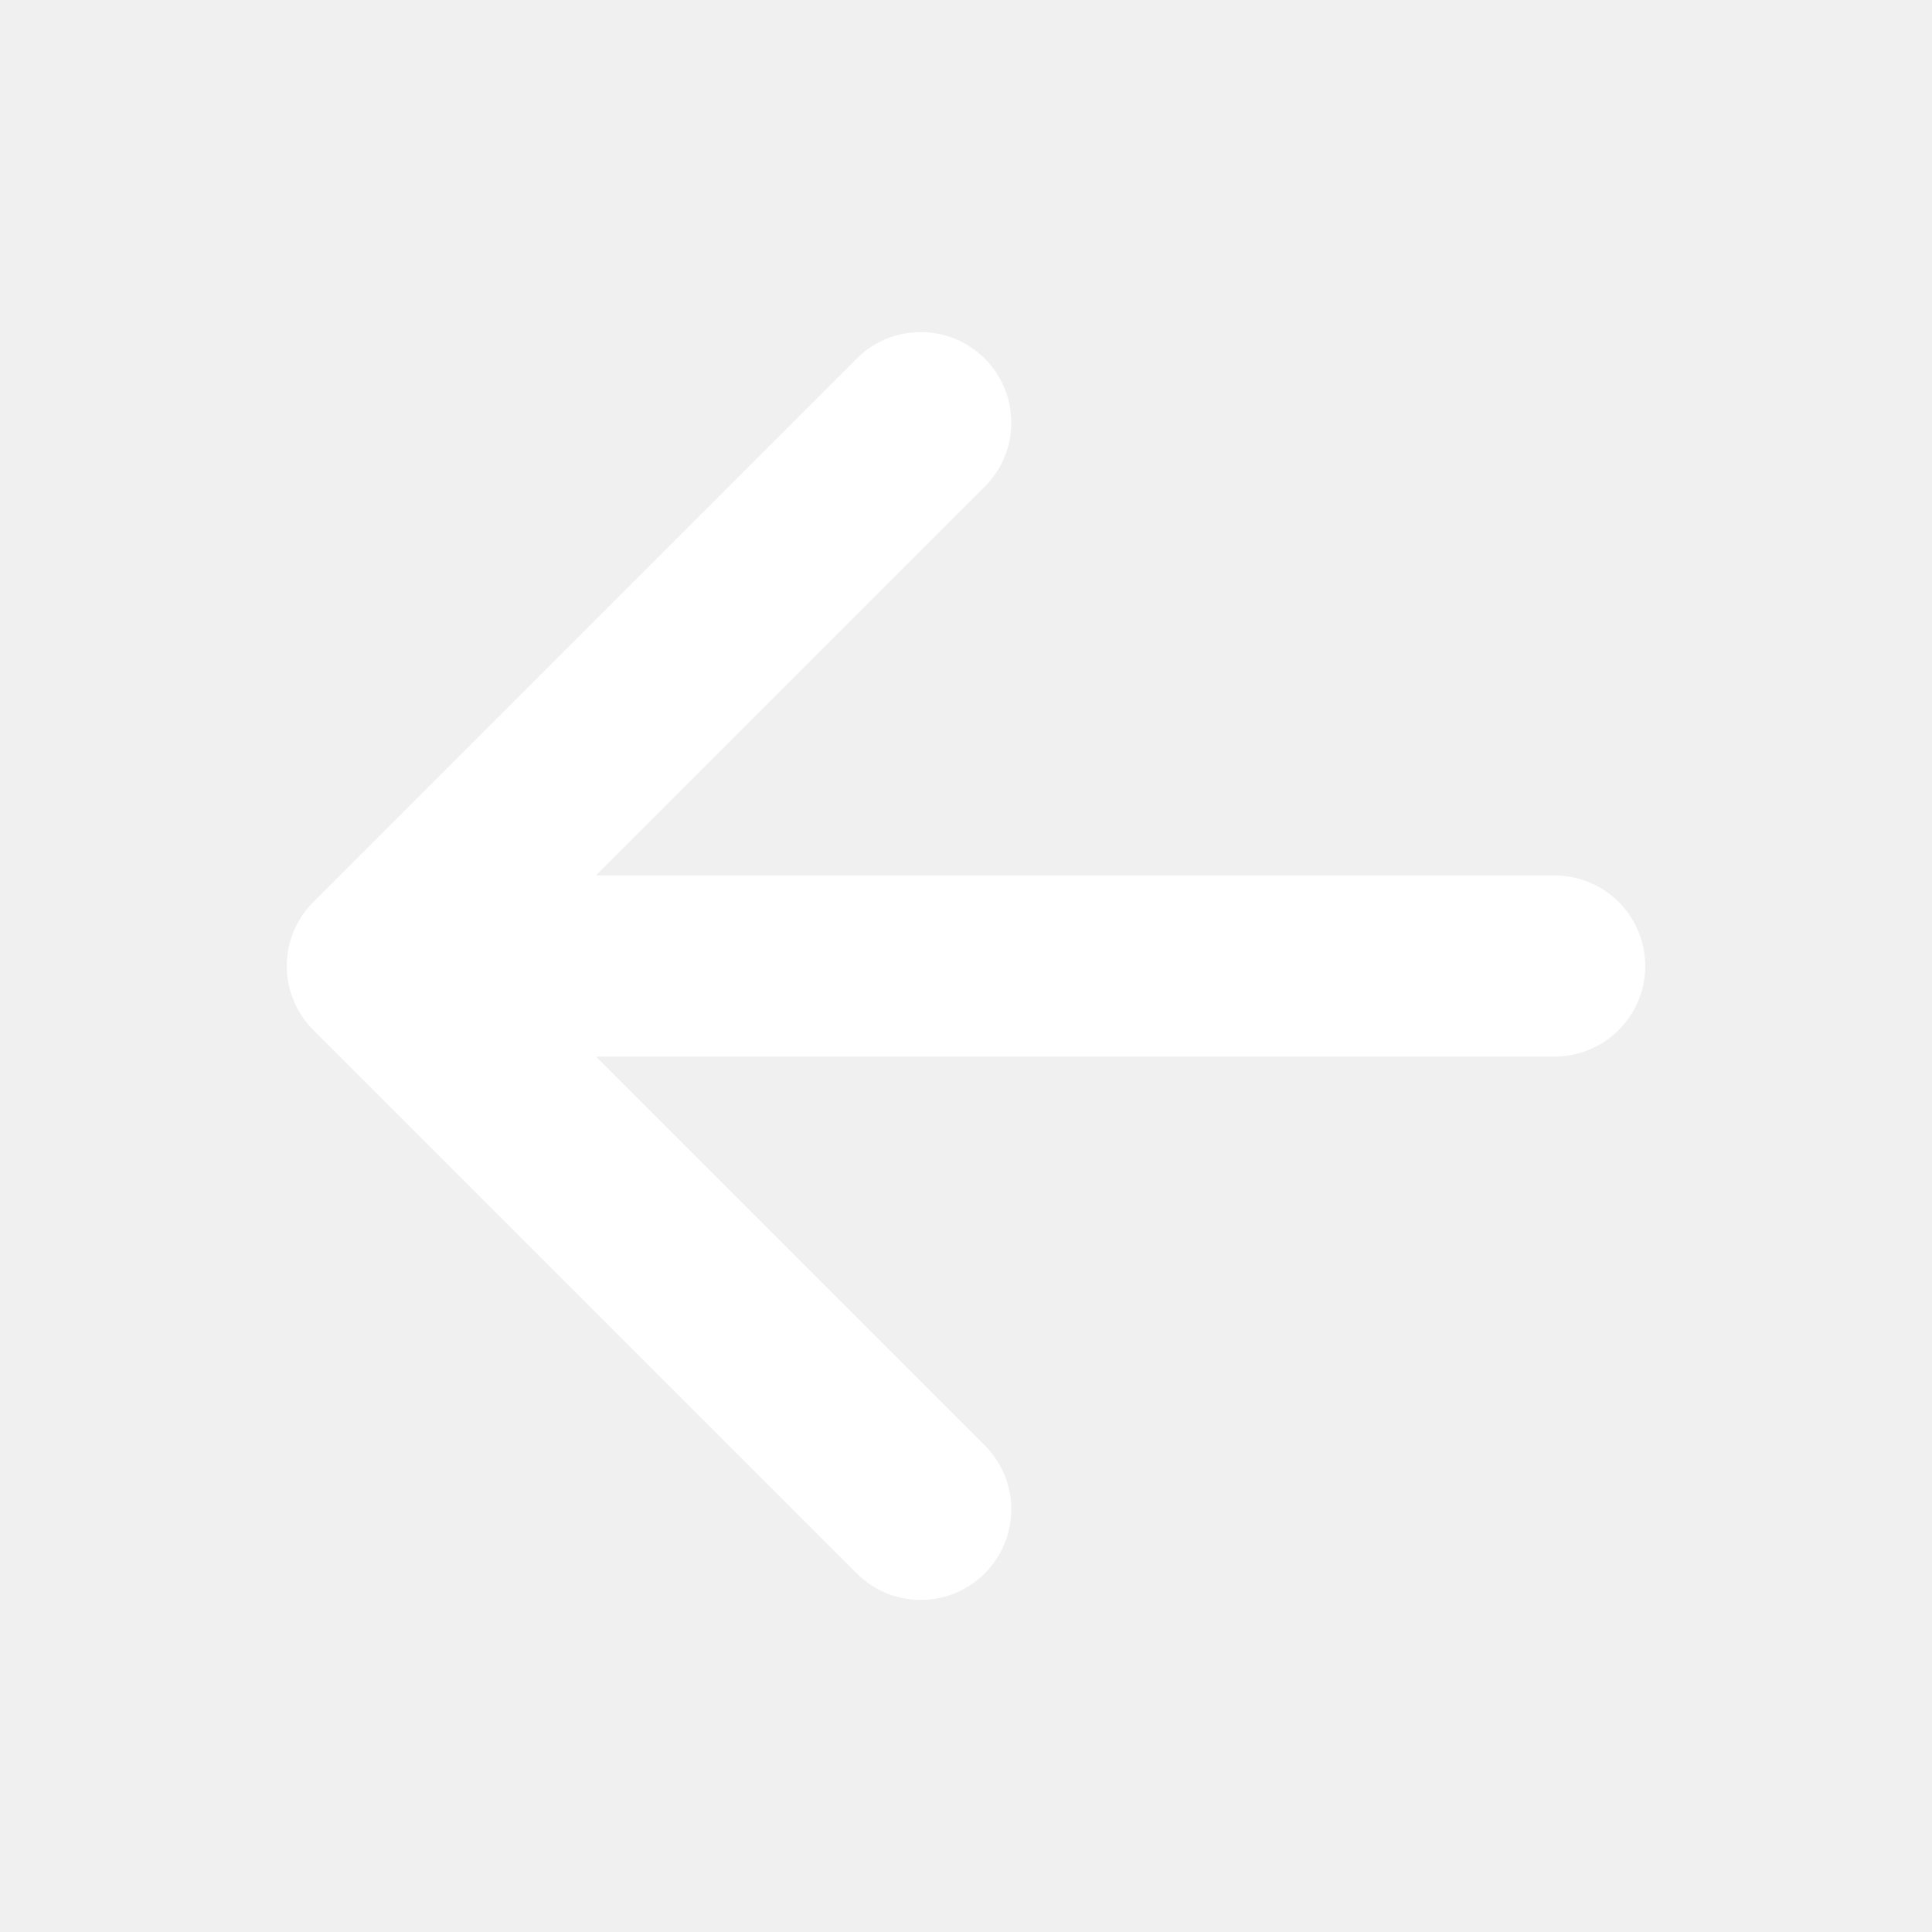
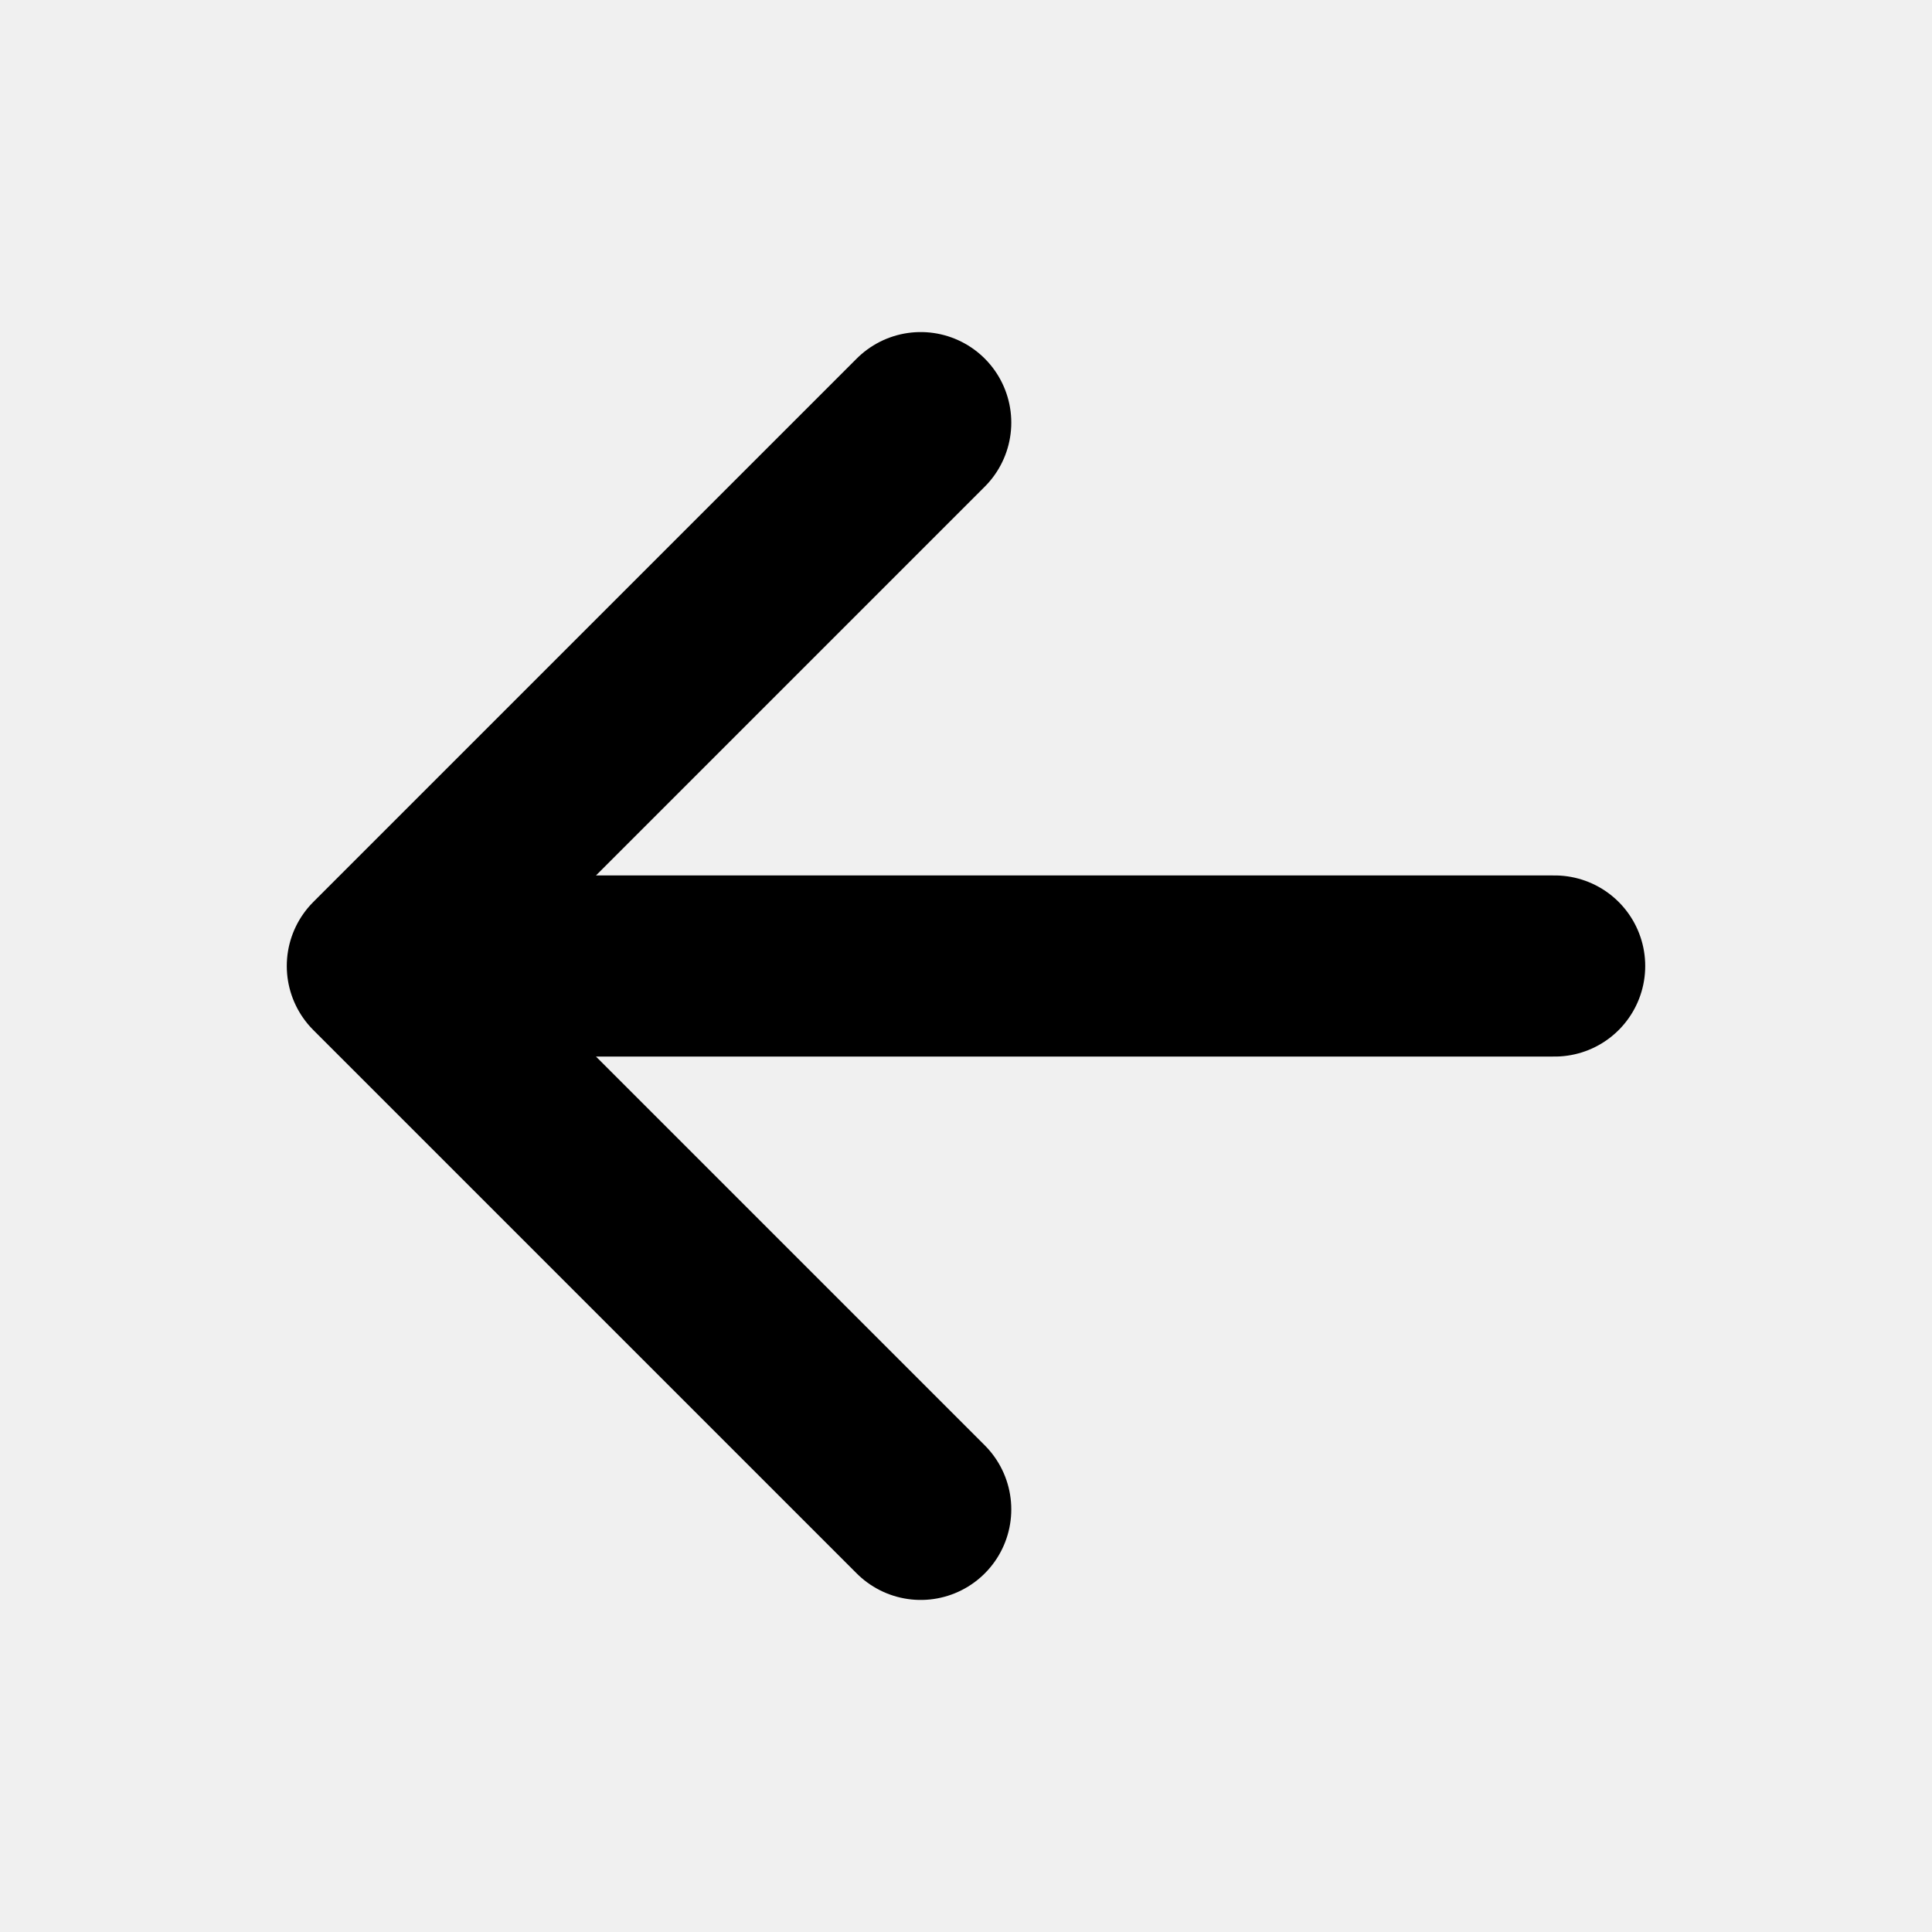
<svg xmlns="http://www.w3.org/2000/svg" class="ionicon" viewBox="0 0 512 512">
-   <path fill="none" stroke="white" stroke-linecap="round" stroke-linejoin="round" stroke-width="48" d="M244 400L100 256l144-144M120 256h292" />
+   <path fill="none" stroke="black" stroke-linecap="round" stroke-linejoin="round" stroke-width="48" d="M244 400L100 256l144-144M120 256h292" />
</svg>
